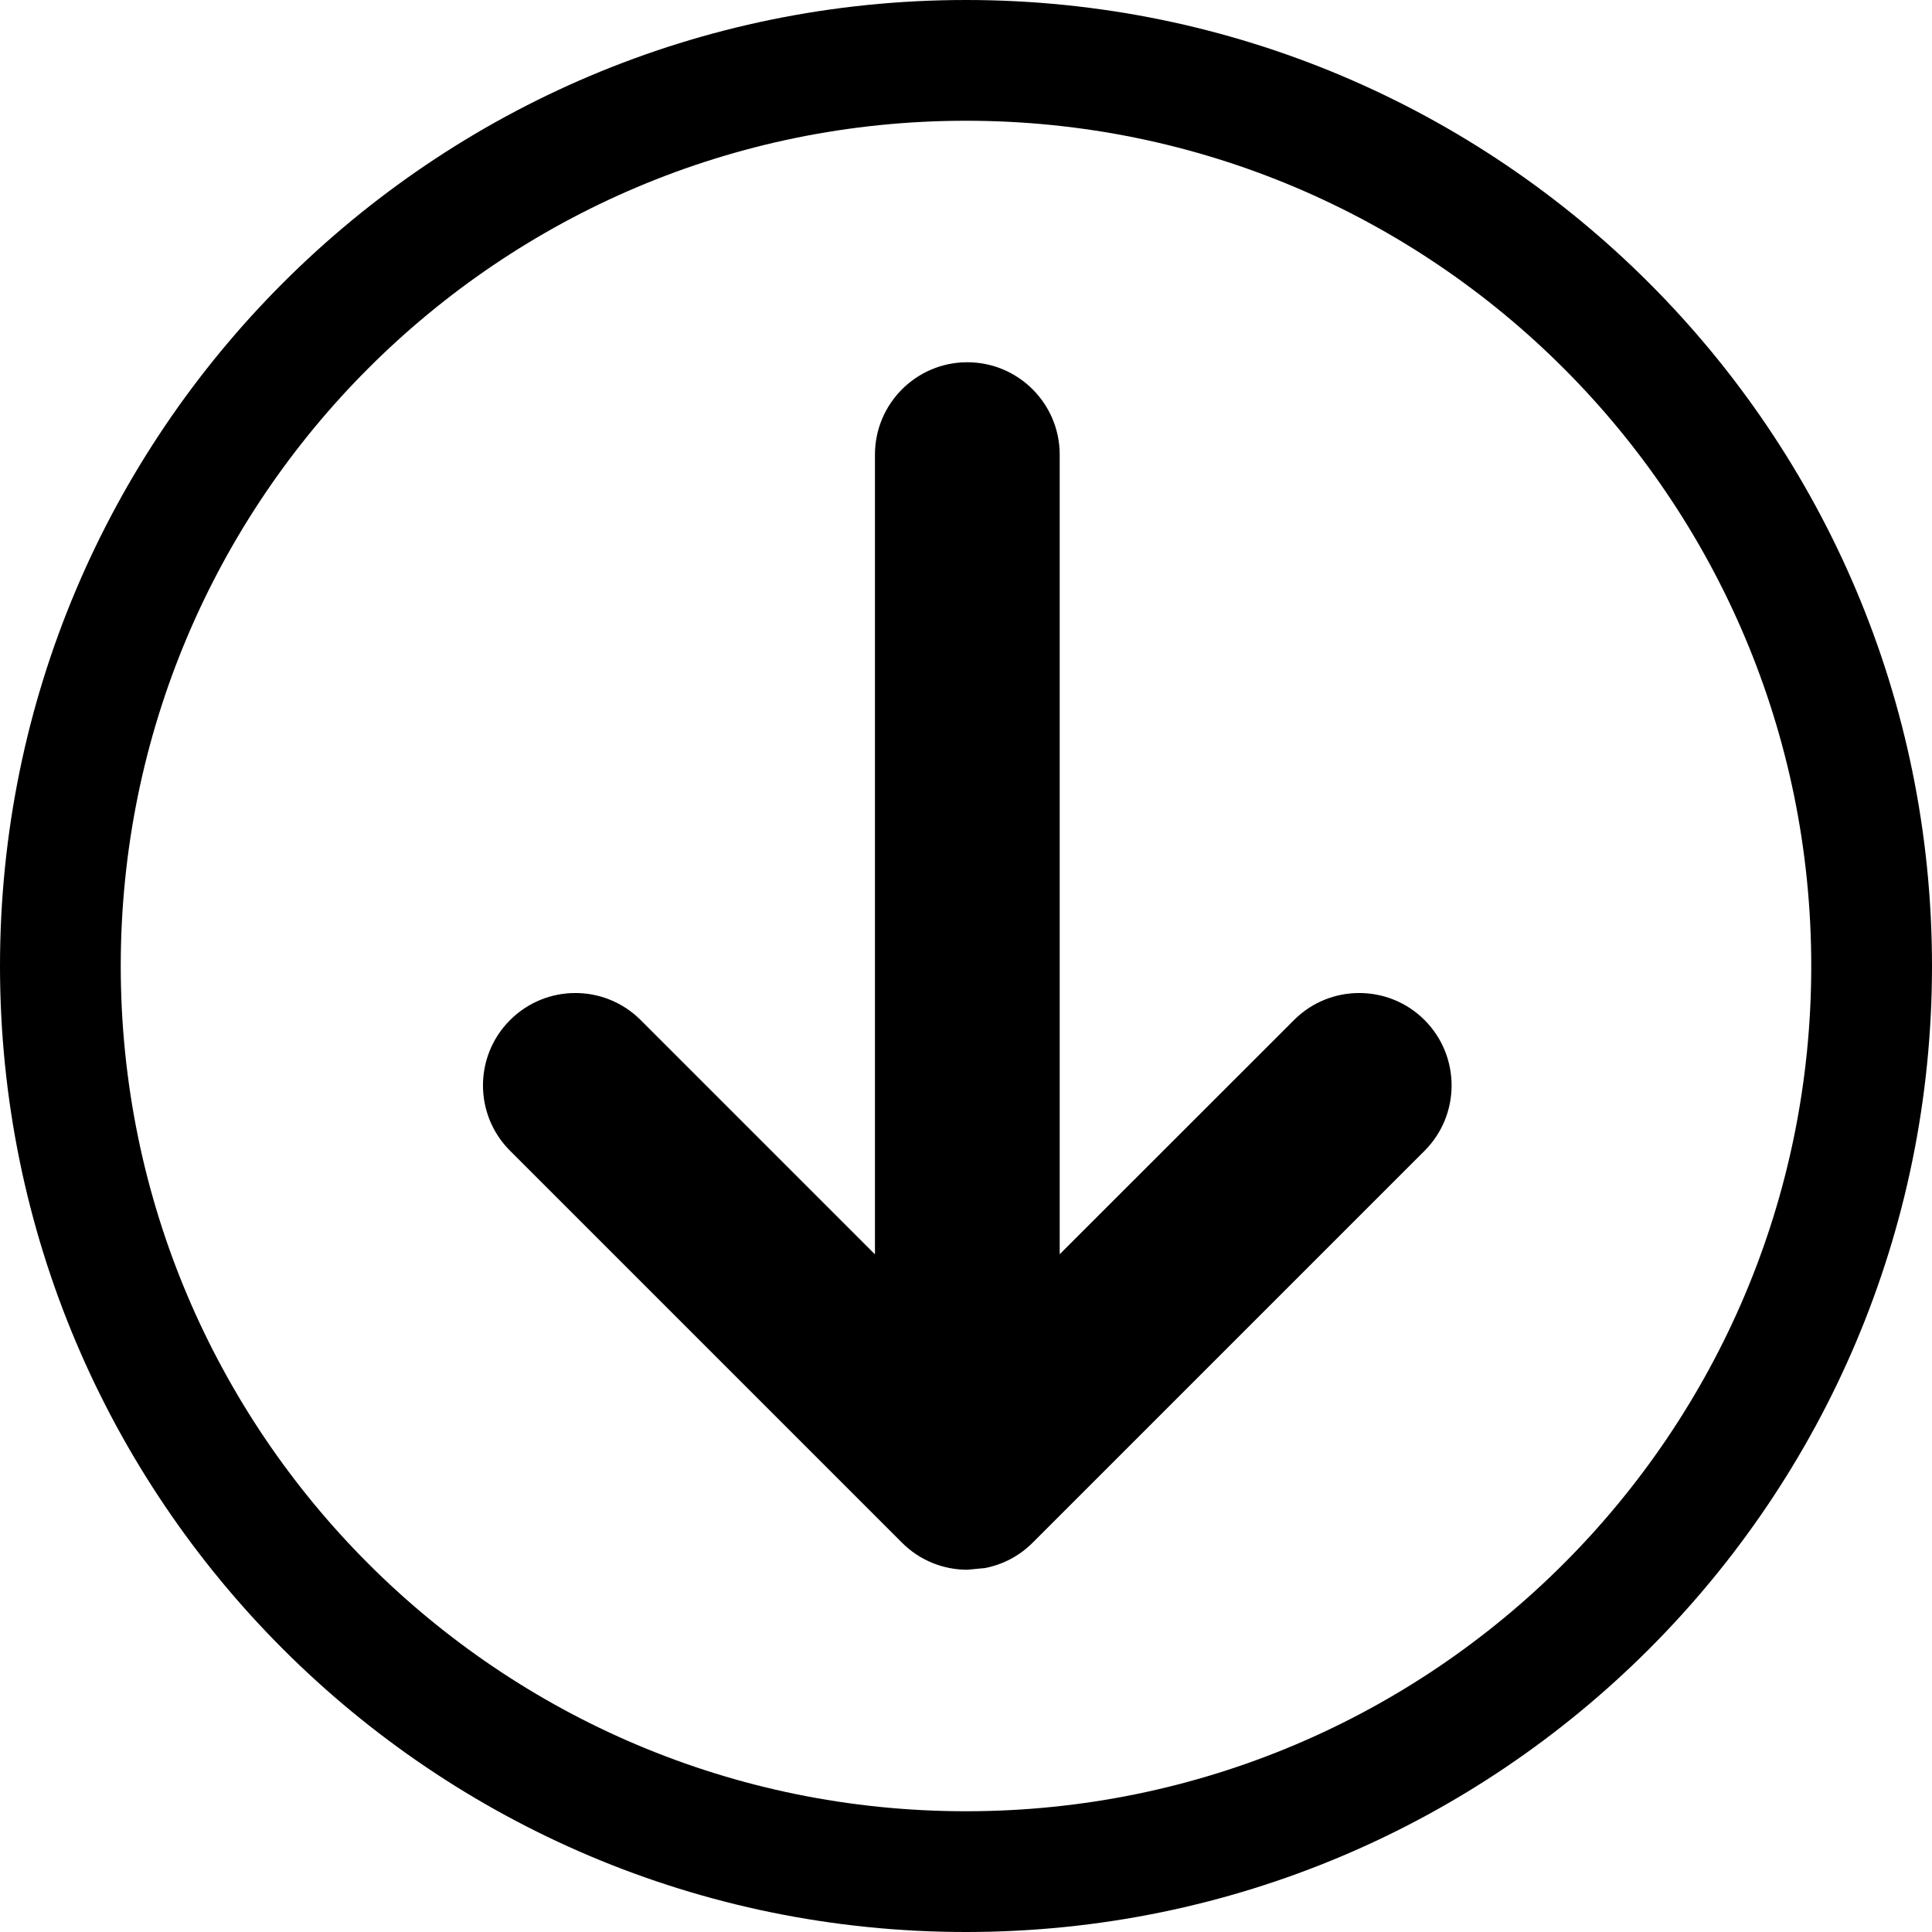
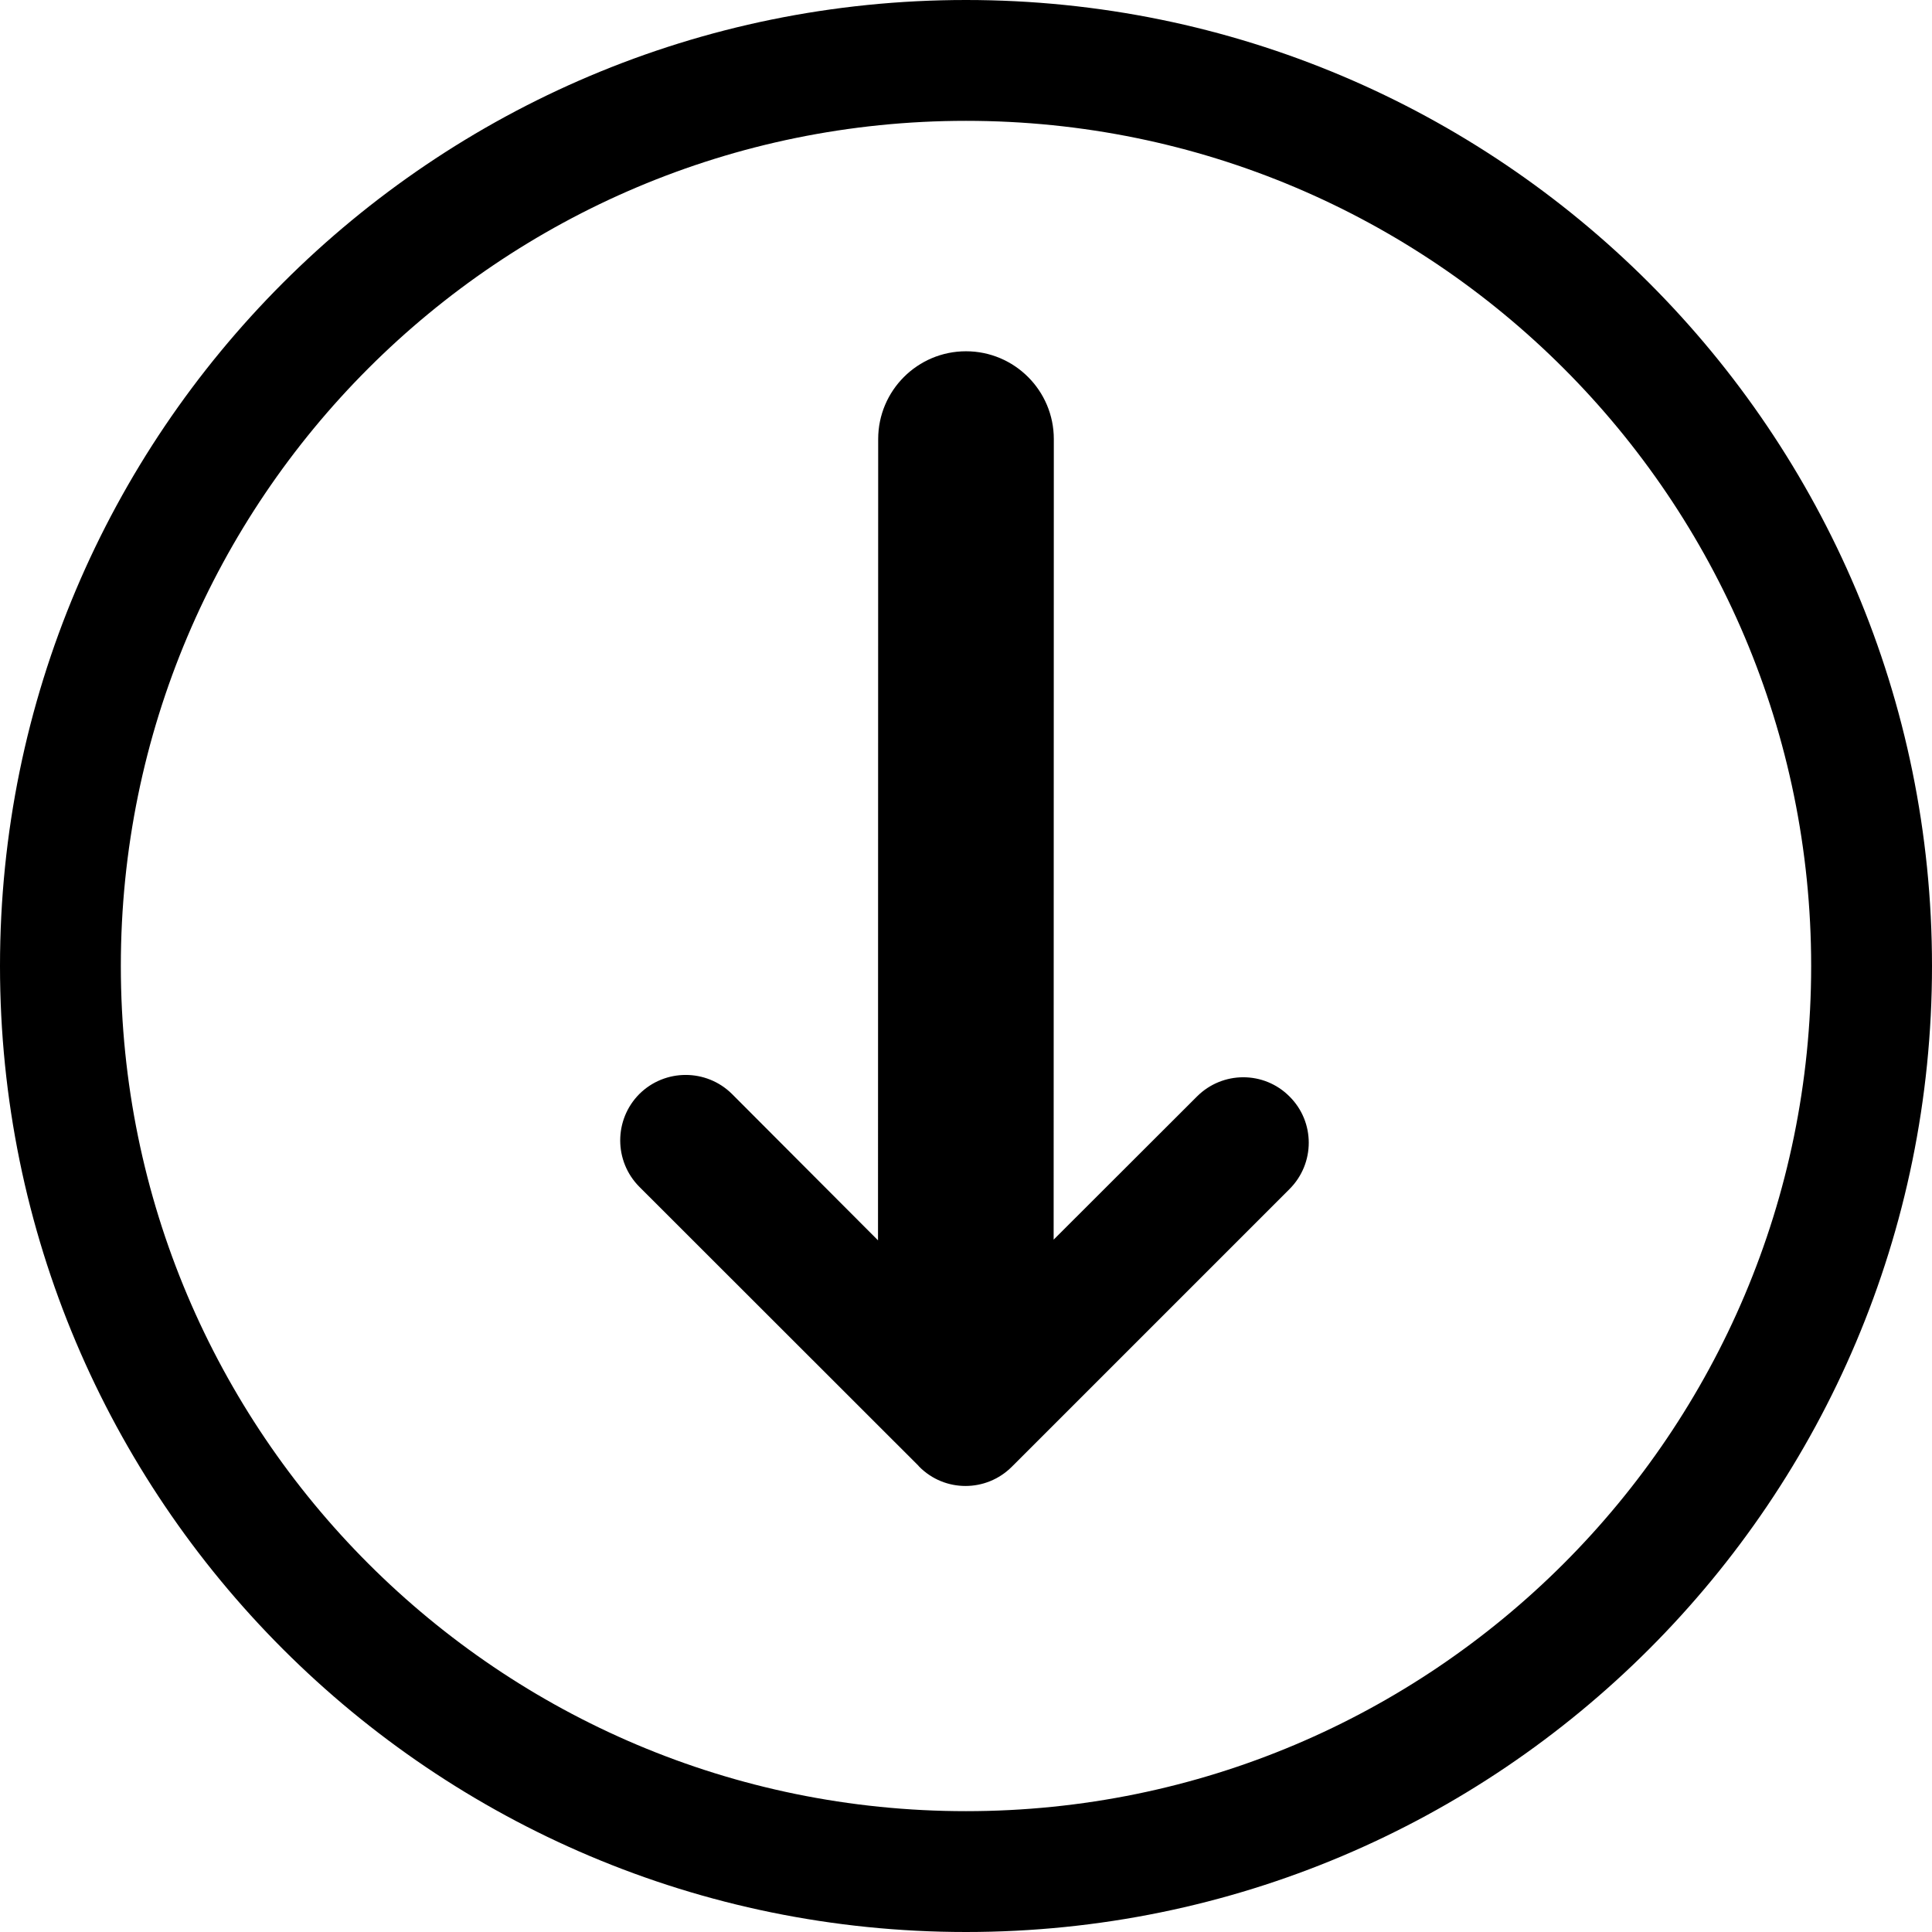
- <svg xmlns="http://www.w3.org/2000/svg" width="16px" height="16px" viewBox="0 0 16 16" version="1.1">
+ <svg xmlns="http://www.w3.org/2000/svg" width="11px" height="11px" viewBox="0 0 11 11" version="1.1">
  <g id="页面-1" stroke="none" stroke-width="1" fill="none" fill-rule="evenodd">
-     <g id="folder-download" fill="#000000" fill-rule="nonzero">
-       <path d="M8,0 C12.418,0 16,3.582 16,8 C16,12.418 12.418,16 8,16 C3.582,16 0,12.418 0,8 C0,3.582 3.582,0 8,0 Z M8,1 C4.134,1 1,4.134 1,8 C1,11.866 4.134,15 8,15 C11.866,15 15,11.866 15,8 C15,4.134 11.866,1 8,1 Z" id="椭圆形" />
-       <path d="M8.011,3 C7.588,3 7.246,3.343 7.246,3.765 L7.246,3.765 L7.246,10.388 L5.306,8.448 C5.007,8.149 4.523,8.149 4.224,8.448 C3.925,8.747 3.925,9.231 4.224,9.53 L4.224,9.53 L7.47,12.776 C7.619,12.925 7.815,13 8.011,13 L8.011,13 L8.157,12.986 C8.302,12.958 8.44,12.888 8.552,12.776 L8.552,12.776 L11.798,9.53 C12.096,9.231 12.096,8.747 11.798,8.448 C11.499,8.149 11.014,8.149 10.716,8.448 L10.716,8.448 L8.776,10.387 L8.776,3.765 C8.776,3.343 8.433,3 8.011,3 Z" id="形状结合-path" />
+     <g id="folder-download" fill="#000000">
+       <path d="M5.5,0 C8.538,0 11,2.462 11,5.5 C11,8.538 8.538,11 5.5,11 C2.462,11 0,8.538 0,5.5 C0,2.462 2.462,0 5.5,0 Z M5.5,0.688 C2.842,0.688 0.688,2.842 0.688,5.5 C0.688,8.158 2.842,10.312 5.5,10.312 C8.158,10.312 10.312,8.158 10.312,5.5 C10.312,2.842 8.158,0.688 5.5,0.688 Z" id="椭圆形" fill-rule="nonzero" />
+       <path d="M5.5,2 C5.776,2 6,2.224 6,2.5 L5.999,7.058 L6.815,6.243 C6.961,6.097 7.197,6.097 7.342,6.243 C7.488,6.388 7.488,6.624 7.342,6.77 L5.761,8.351 C5.615,8.497 5.379,8.497 5.234,8.351 L5.228,8.344 C5.226,8.342 5.224,8.34 5.222,8.338 L3.64,6.757 C3.495,6.611 3.495,6.375 3.64,6.229 C3.786,6.084 4.022,6.084 4.168,6.229 L4.999,7.062 L5,2.5 C5,2.224 5.224,2 5.5,2 Z" id="形状结合" />
    </g>
  </g>
</svg>
